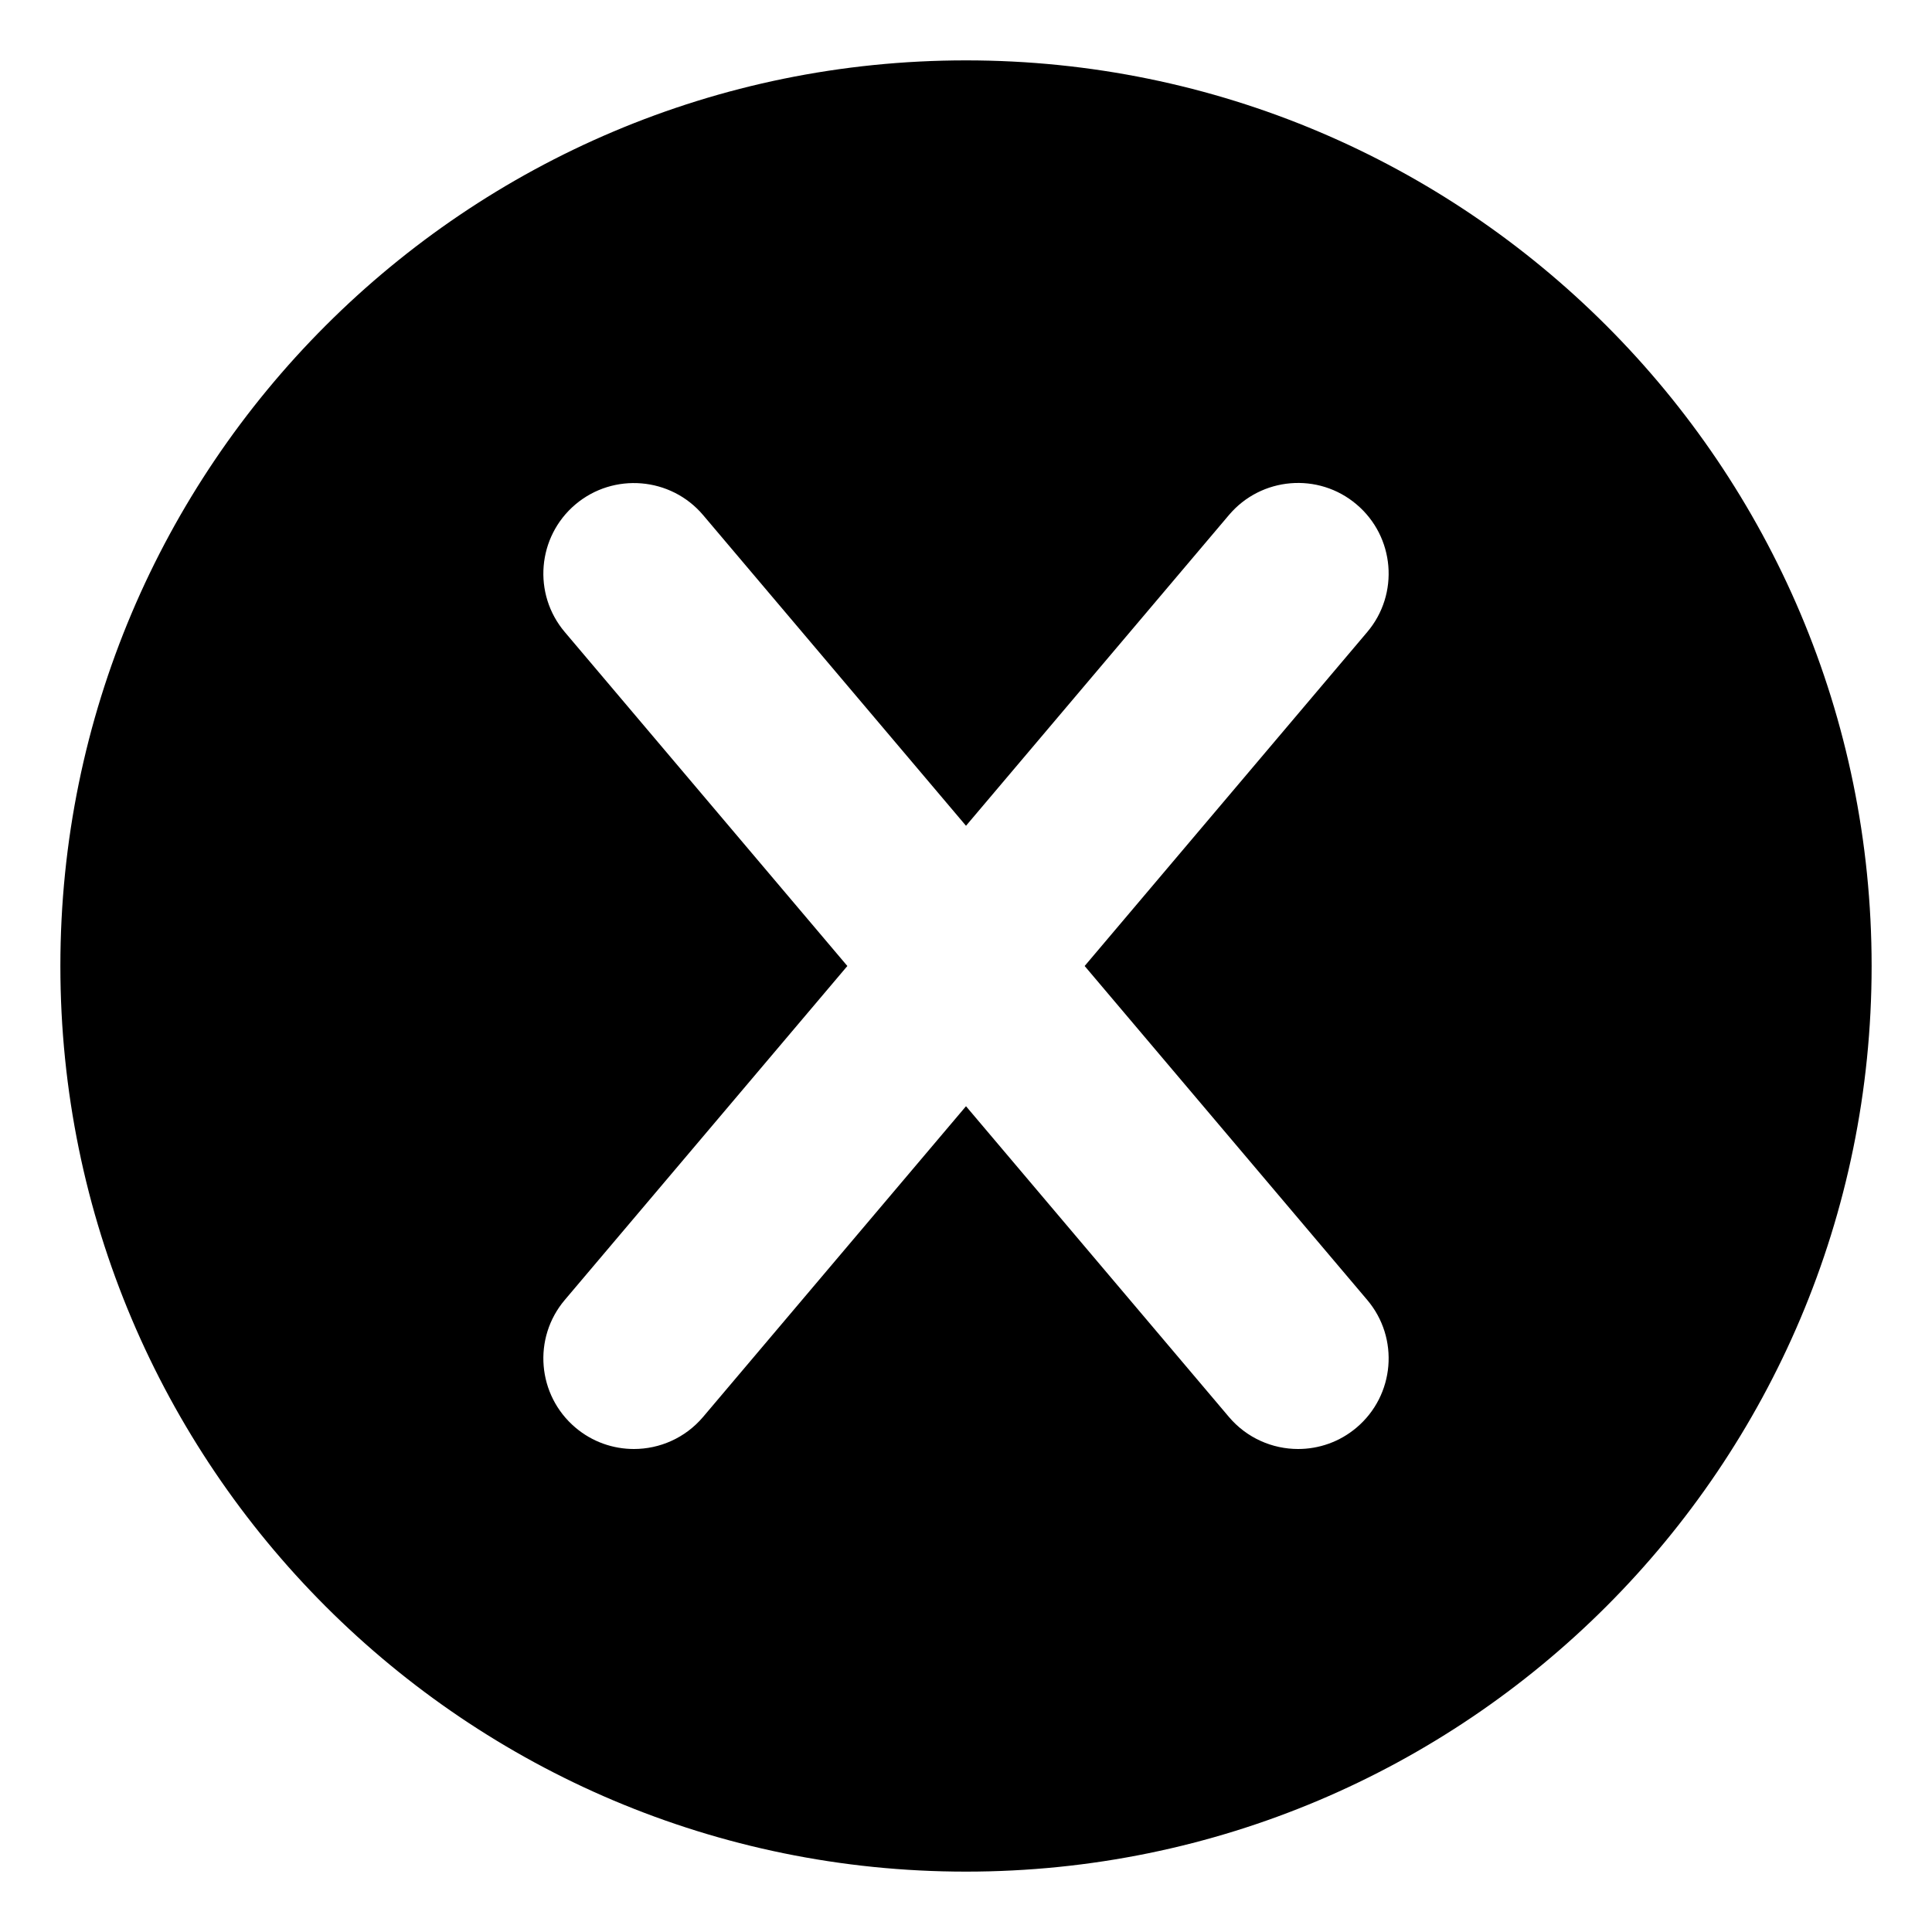
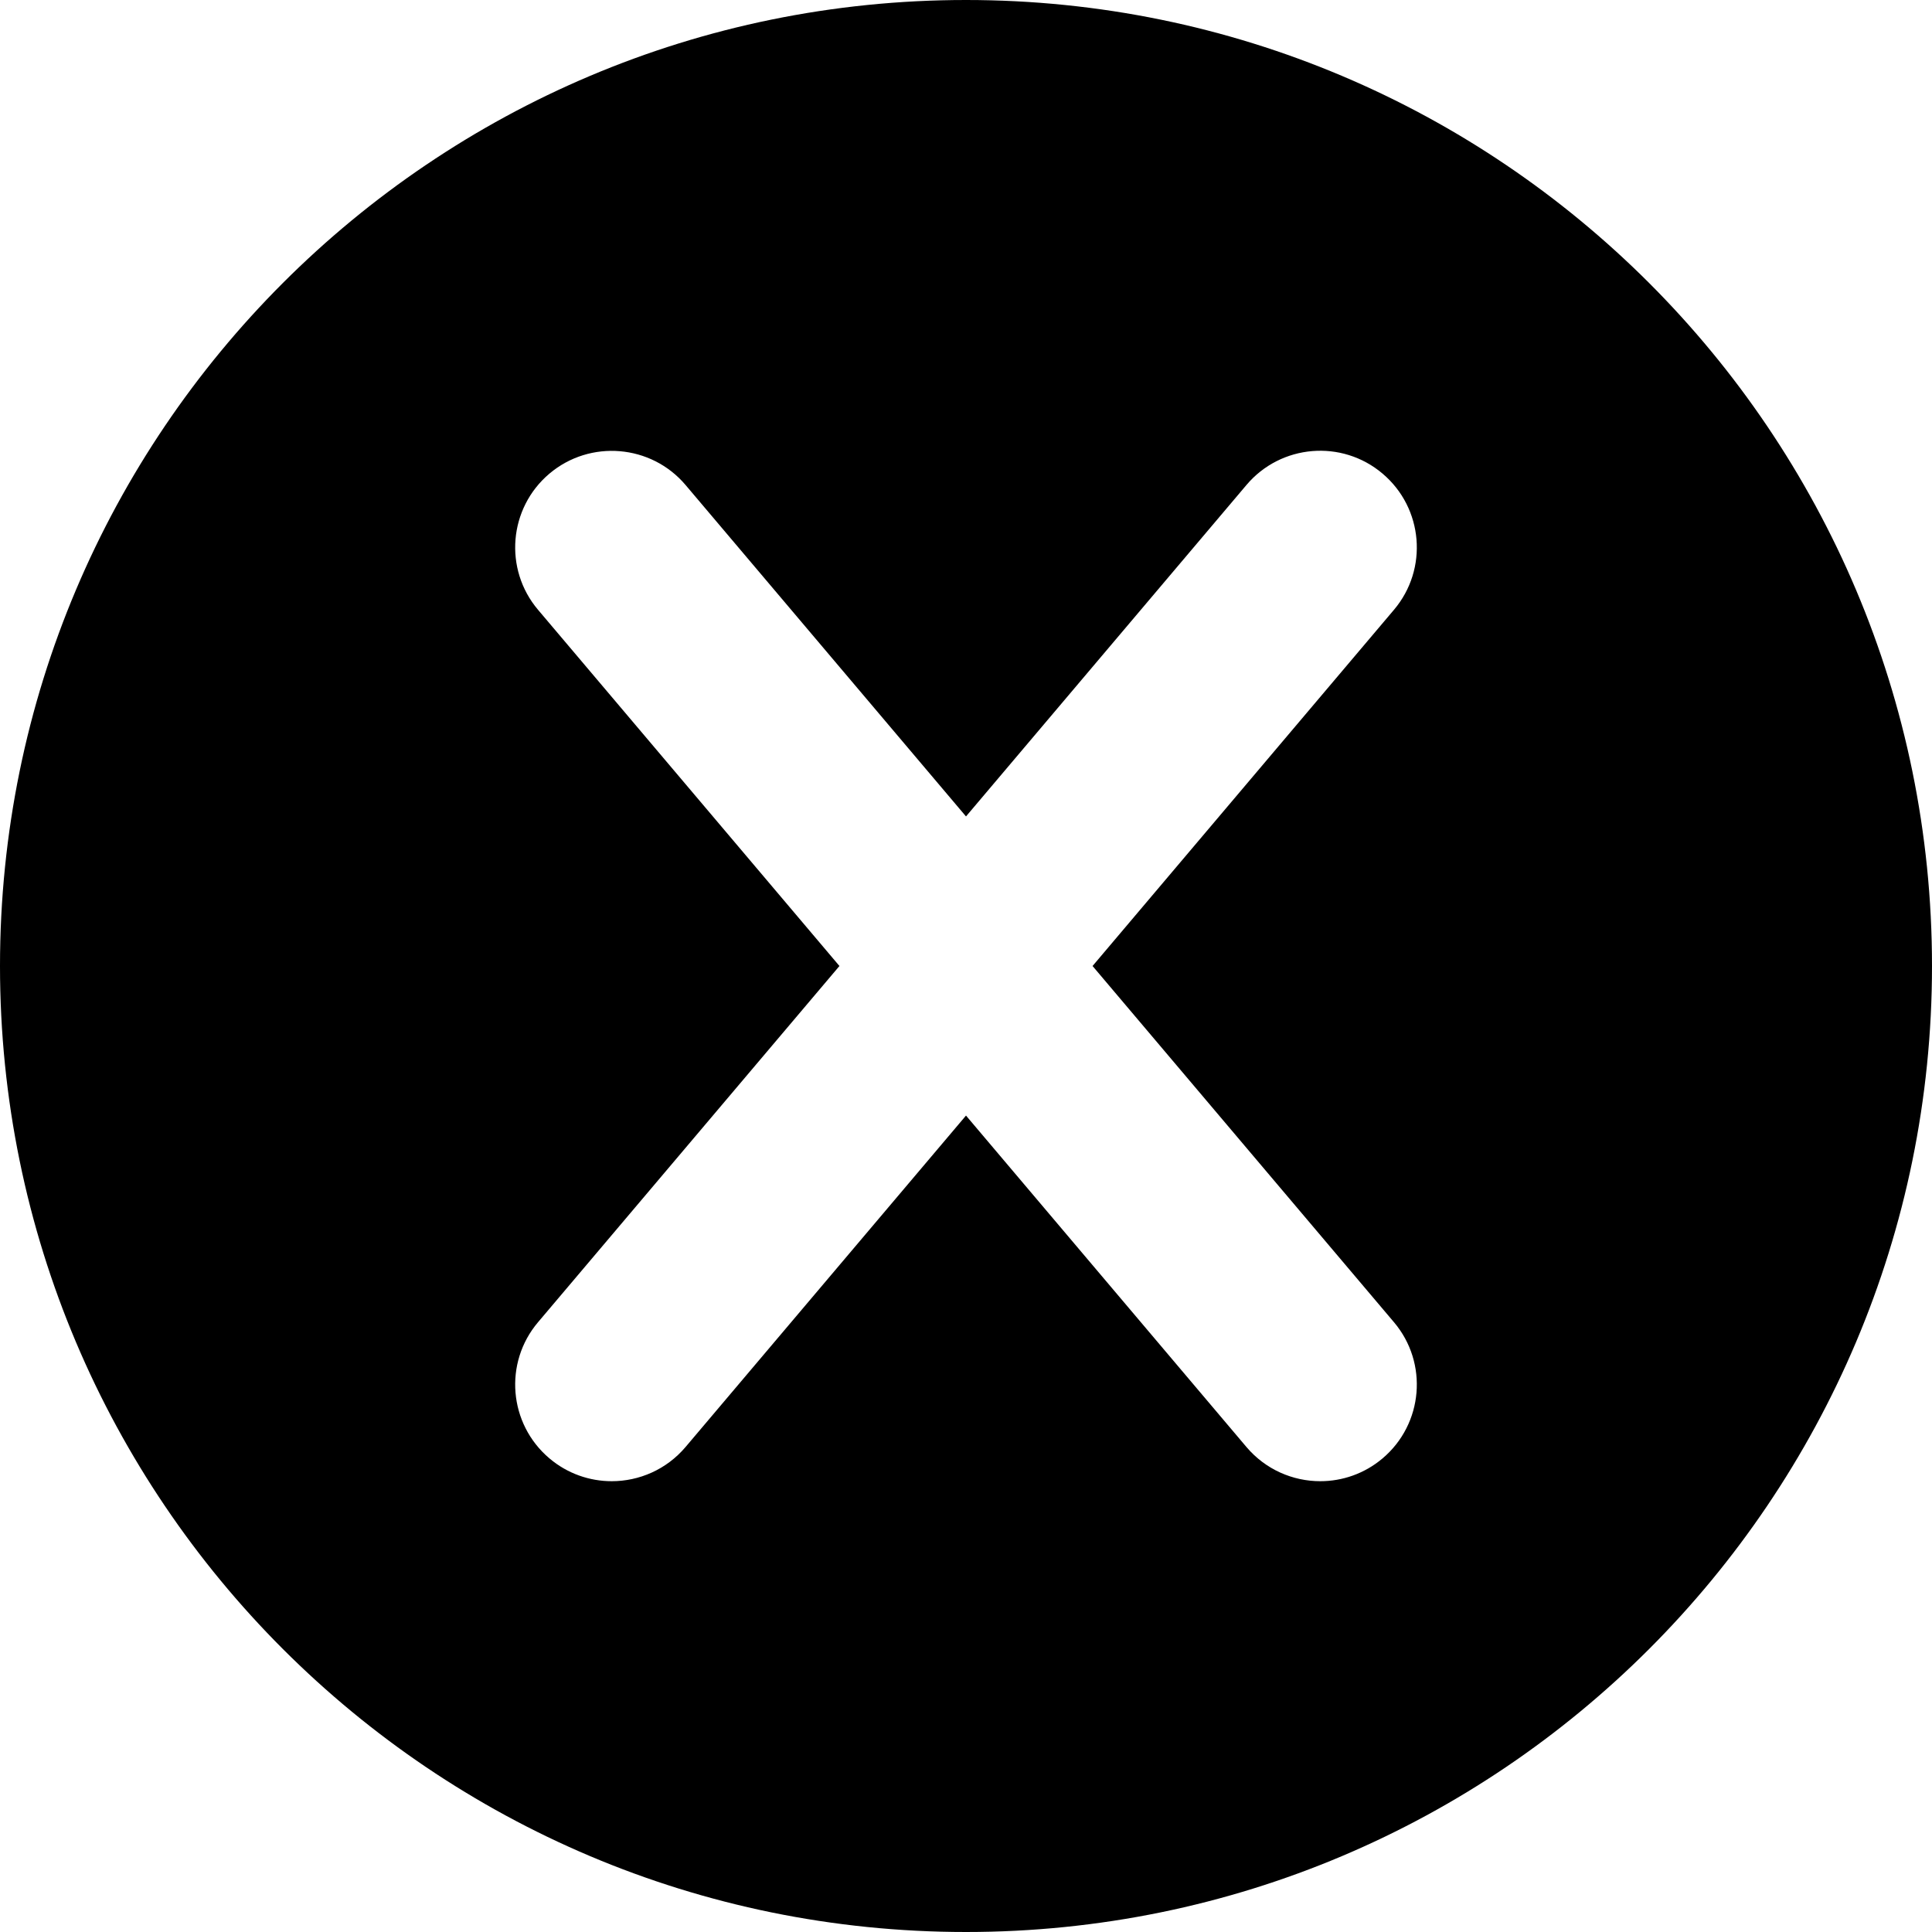
- <svg xmlns="http://www.w3.org/2000/svg" viewBox="0 0 512 512">
+ <svg xmlns="http://www.w3.org/2000/svg" viewBox="16 16 480 480">
  <path d="M256 16C123.451 16 16 123.451 16 256S123.451 496 256 496S496 388.549 496 256S388.549 16 256 16ZM362.328 344.5C370.891 354.609 369.625 369.766 359.5 378.328C355 382.141 349.484 384 344.016 384C337.203 384 330.422 381.109 325.672 375.5L256 293.16L186.328 375.5C181.578 381.109 174.797 384 167.984 384C162.516 384 157 382.141 152.5 378.328C142.375 369.766 141.109 354.609 149.672 344.5L224.557 256L149.672 167.5C141.109 157.391 142.375 142.234 152.5 133.672C162.609 125.141 177.781 126.406 186.328 136.5L256 218.84L325.672 136.5C334.219 126.375 349.391 125.094 359.5 133.672C369.625 142.234 370.891 157.391 362.328 167.5L287.443 256L362.328 344.5Z" />
</svg>
